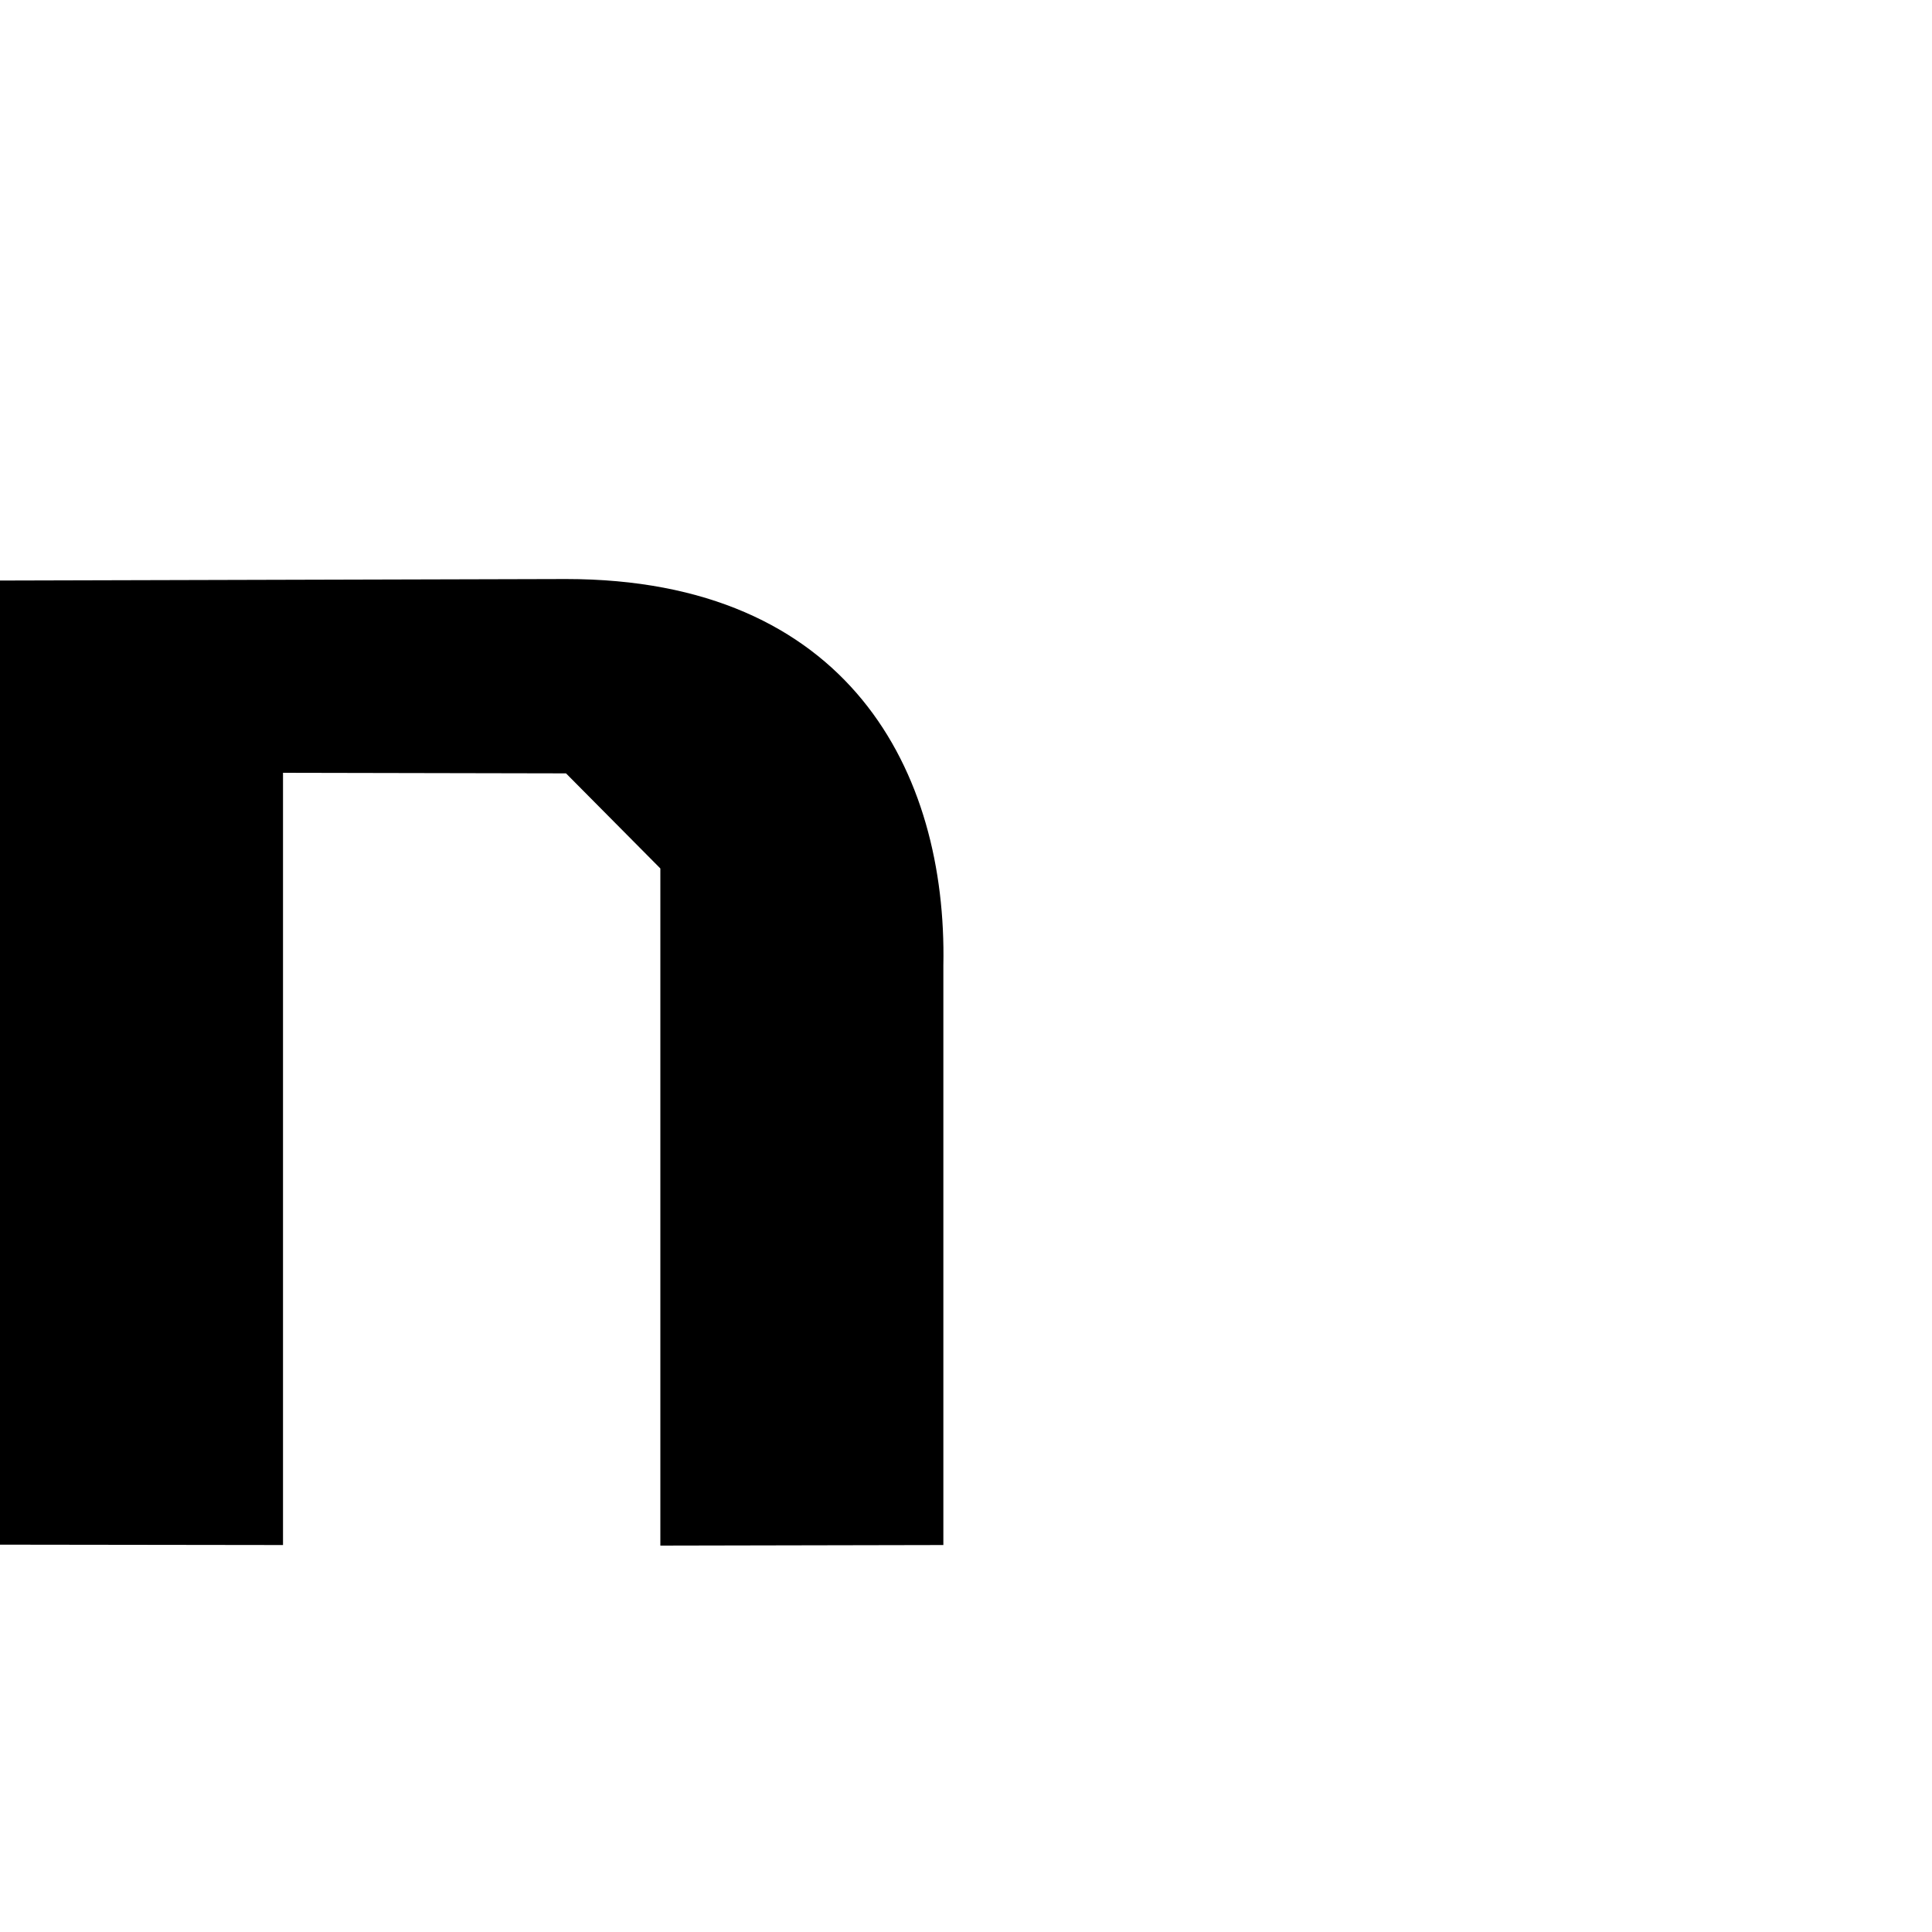
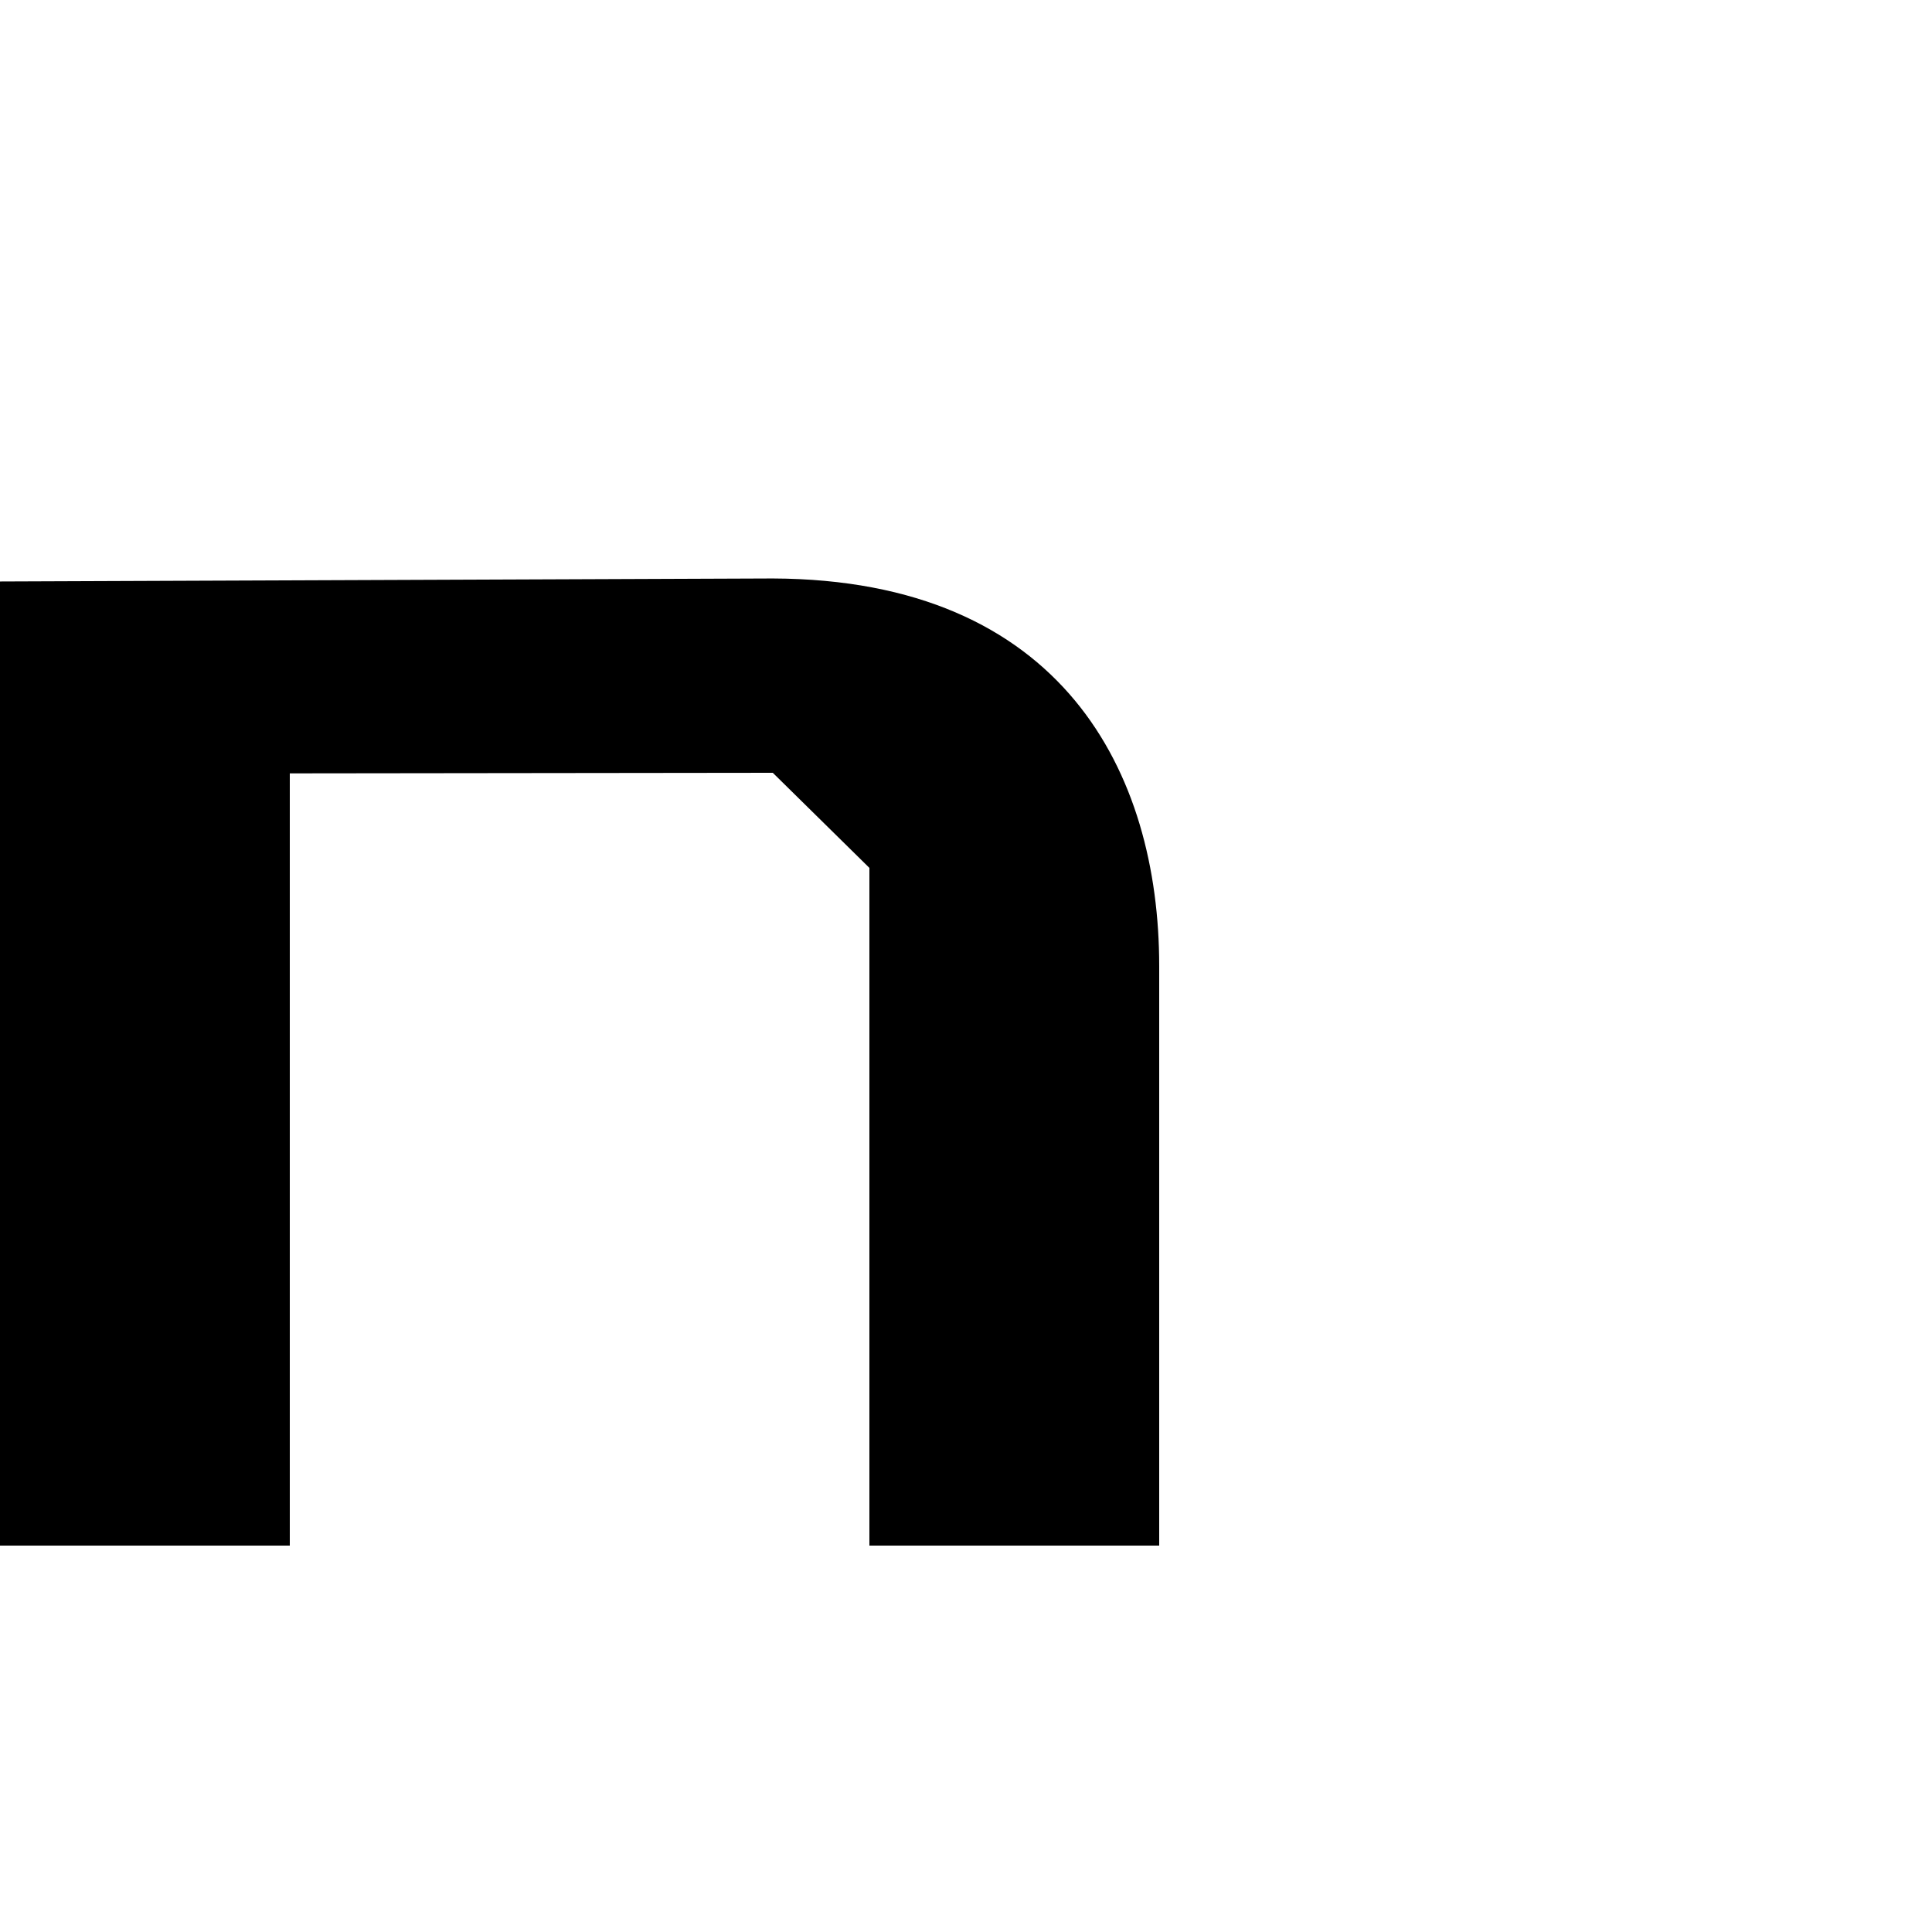
<svg xmlns="http://www.w3.org/2000/svg" height="1024" width="1024" version="1.1" id="svg4375" viewBox="0 0 1024 1024" xml:space="preserve">
  <defs id="defs4">
    <linearGradient id="linearGradient8000">
      <stop style="stop-color:#000000;stop-opacity:1;" offset="0" id="stop7998" />
    </linearGradient>
    <clipPath clipPathUnits="userSpaceOnUse" id="clipPath6029">
      <g id="use6031" />
    </clipPath>
  </defs>
  <g id="layer1" style="display:inline">
-     <path style="display:inline;fill:#000000" d="m 0,307.7 300,-0.8 c 150,0 202,102.4 200,204.8 v 307.2 l -150,0.3 V 460.3 L 300,409.9 150,409.6 V 818.9 L 0,818.7 Z" id="path26483" />
+     <path style="display:inline;fill:#000000" d="m 0,308.2 409.6,-1.6 c 153.6,0.6 204.8,103 204.8,205.4 v 307.2 l -153.6,0 V 460 l -51.2,-50.4 -256,0.3 V 819.2 L 0,819.2 Z" id="path26483" />
  </g>
</svg>
